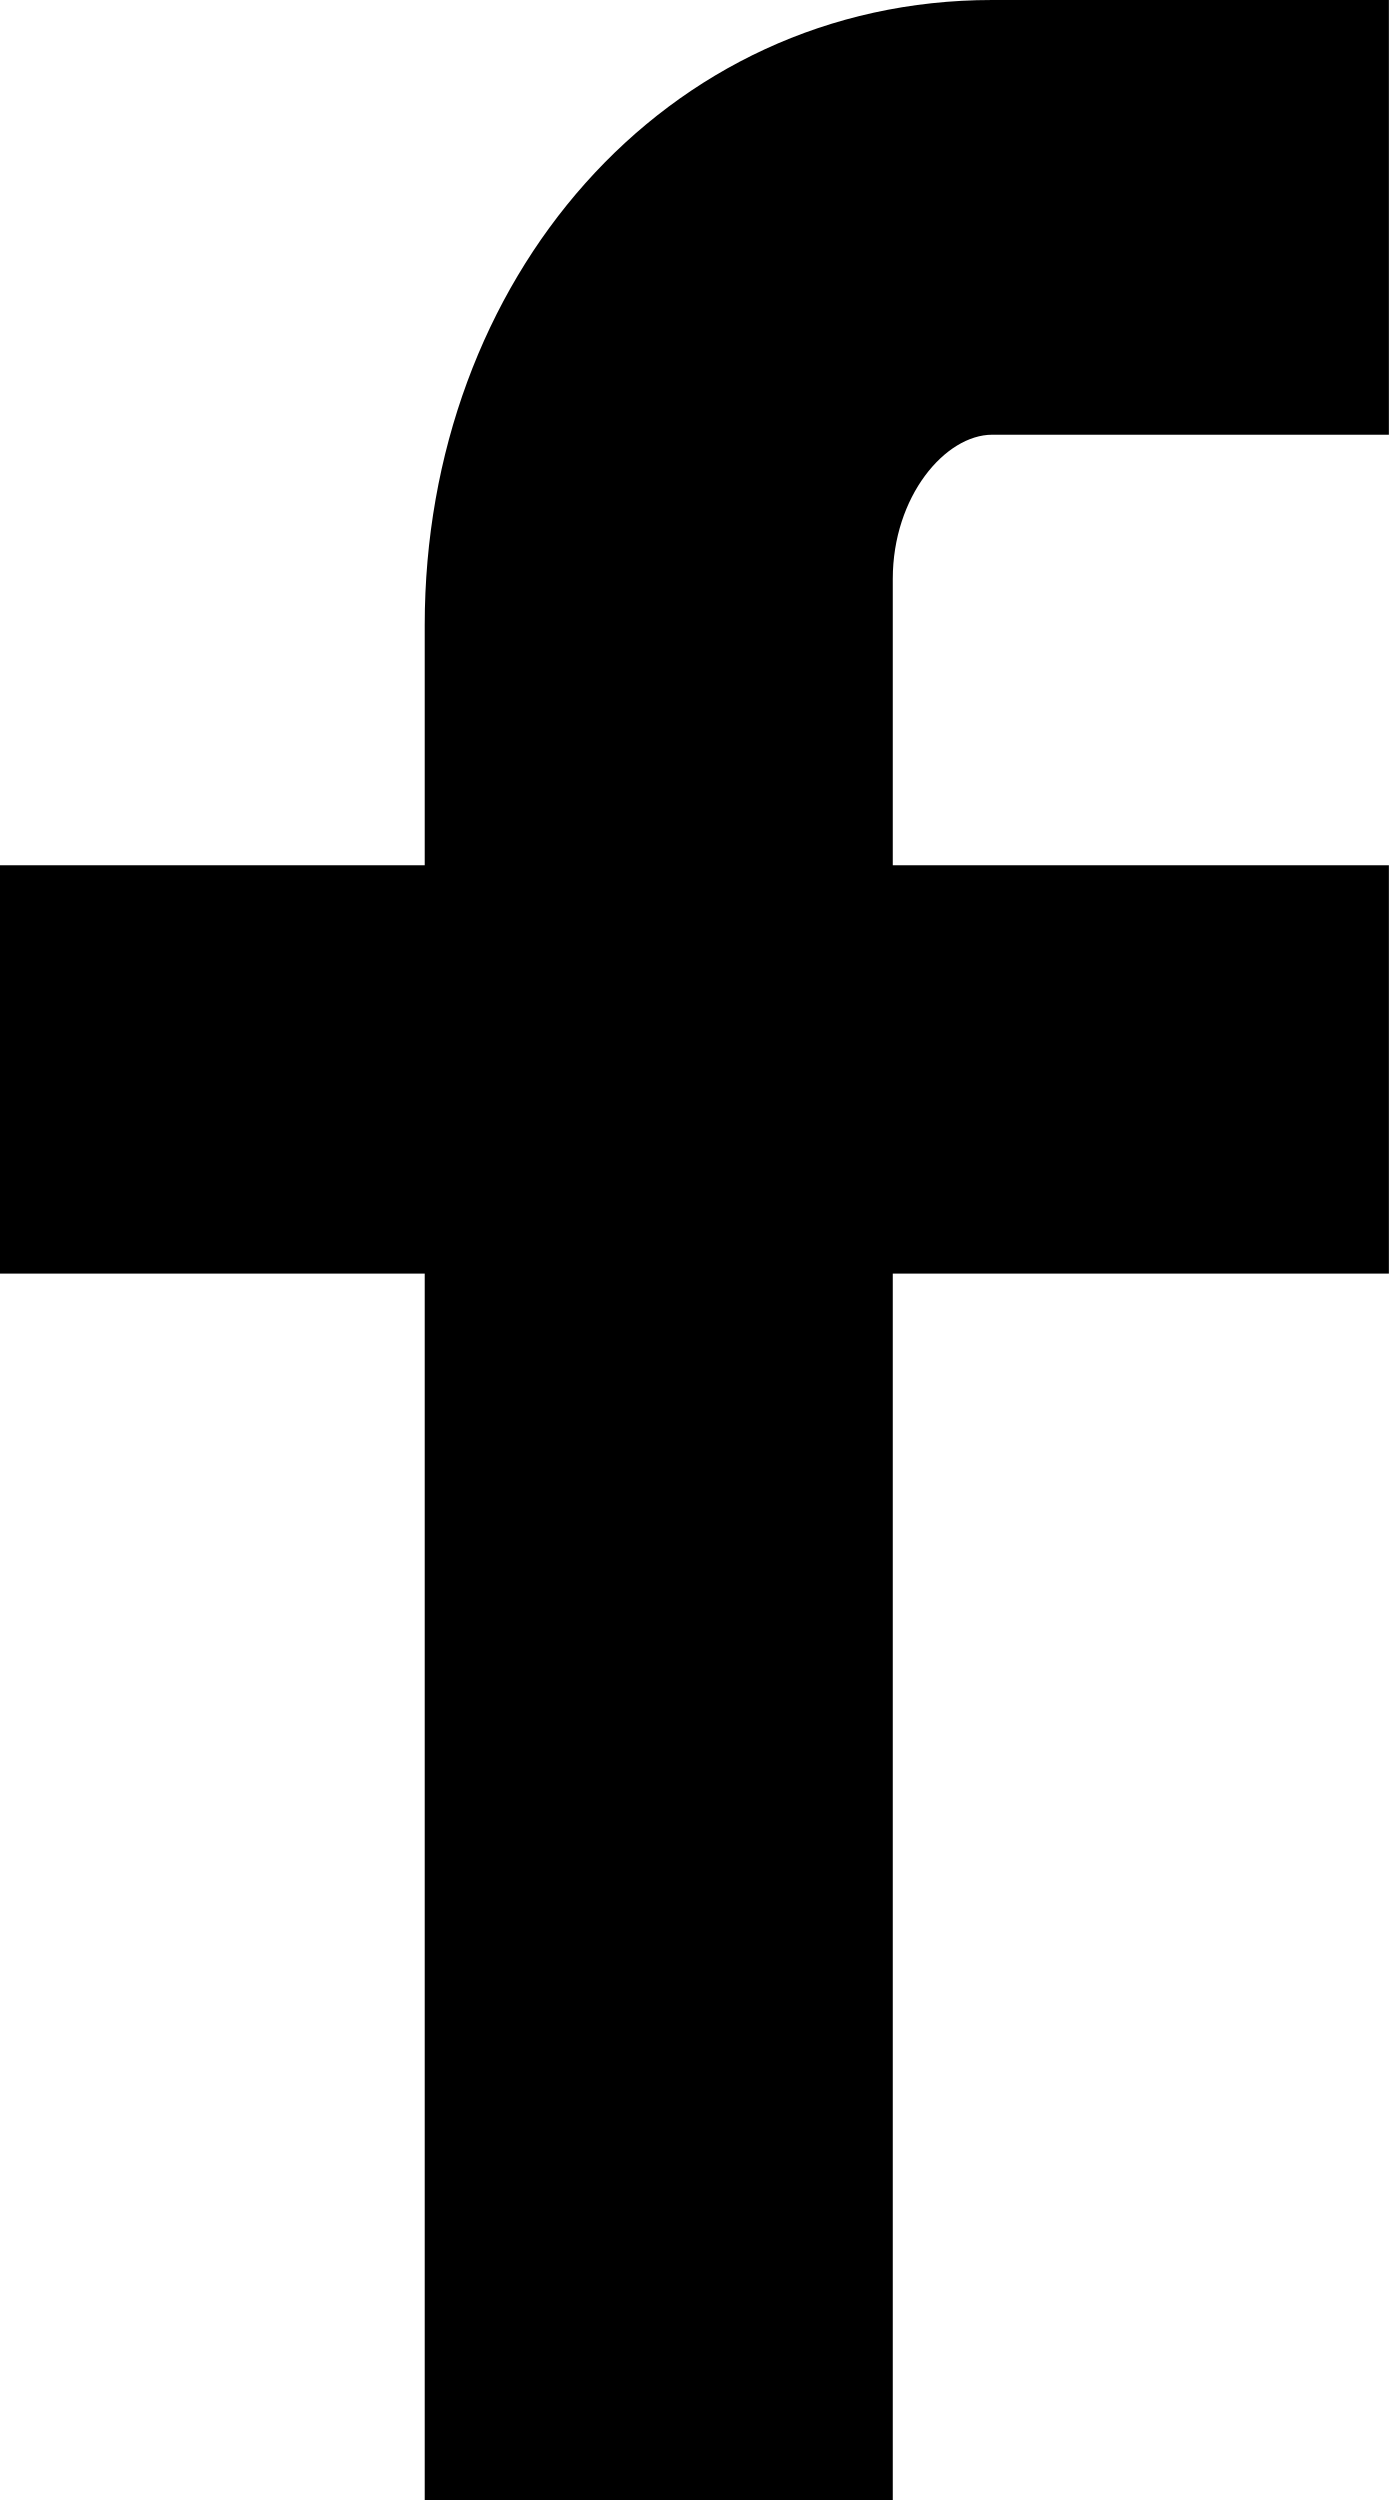
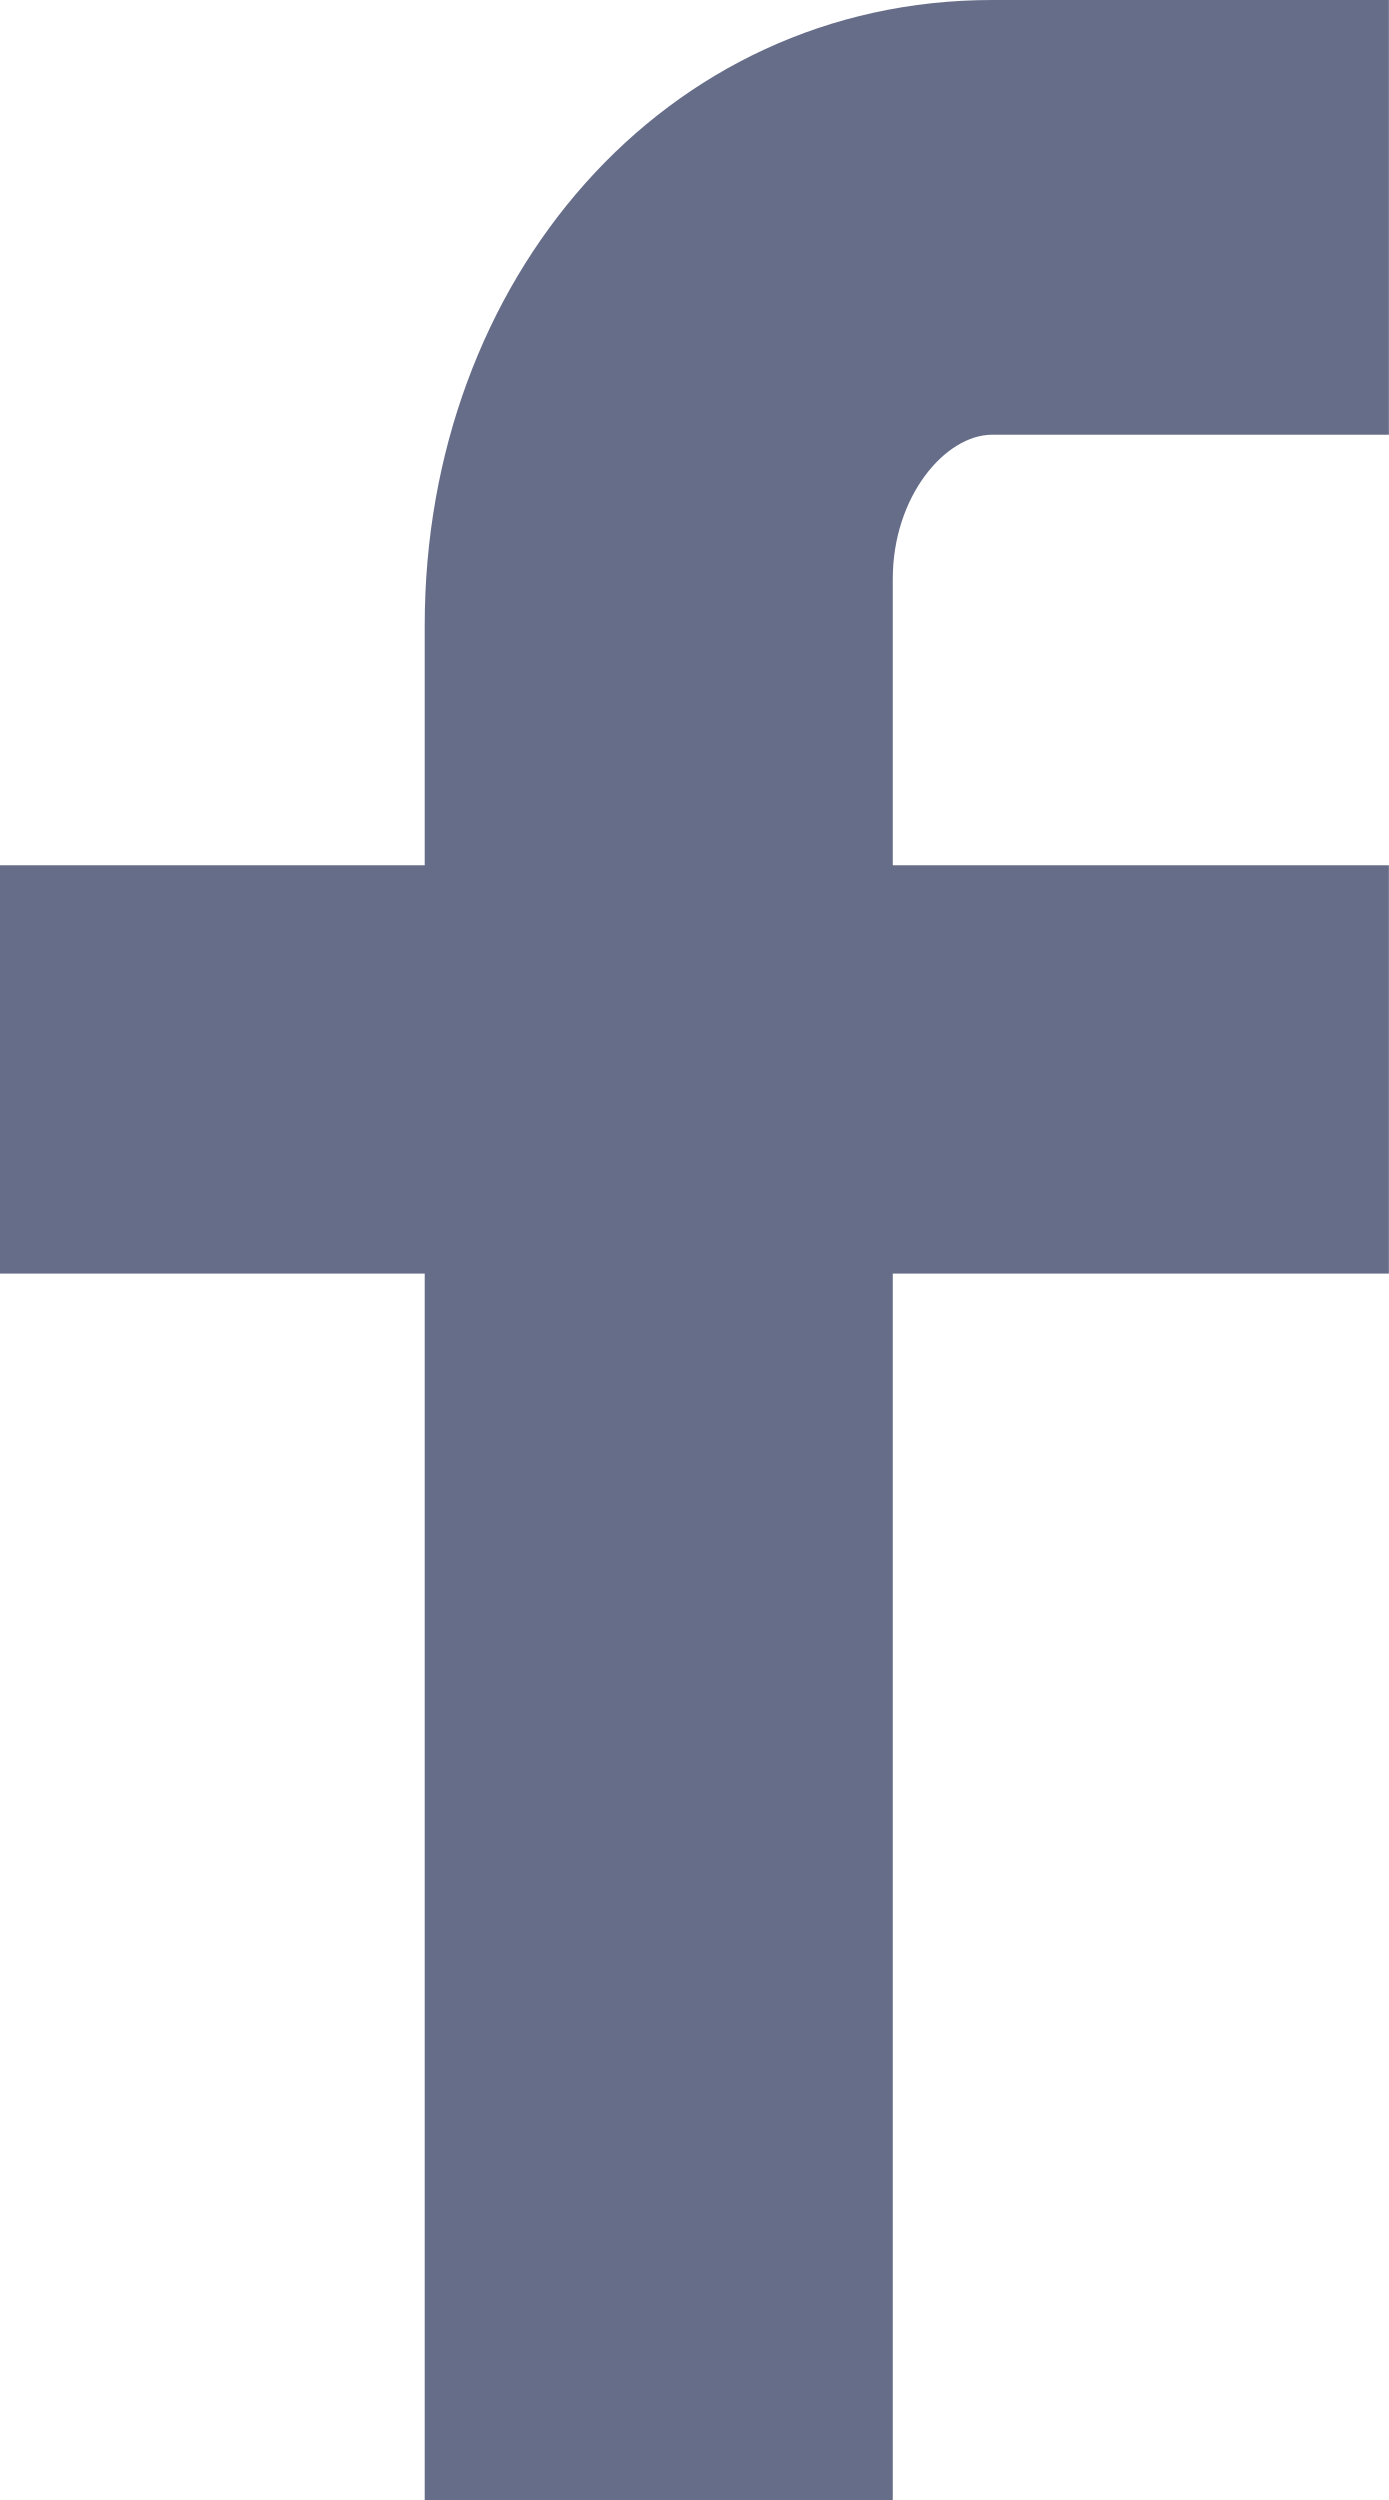
<svg xmlns="http://www.w3.org/2000/svg" viewBox="0 0 50 90">
  <g id="Слой_2" data-name="Слой 2">
    <g id="All_glyphs" data-name="All glyphs">
-       <path d="M50,15.65H35.72c-1.69,0-3.58,2.22-3.58,5.19V31.15H50v14.7H32.14V90H15.29V45.85H0V31.15H15.29V22.5C15.29,10.09,23.9,0,35.72,0H50Z" />
+       <path fill="#666d89" d="M50,15.65H35.72c-1.69,0-3.58,2.22-3.58,5.19V31.15H50v14.7H32.14V90H15.29V45.85H0V31.15H15.29V22.5C15.29,10.09,23.9,0,35.72,0H50Z" />
    </g>
  </g>
</svg>
